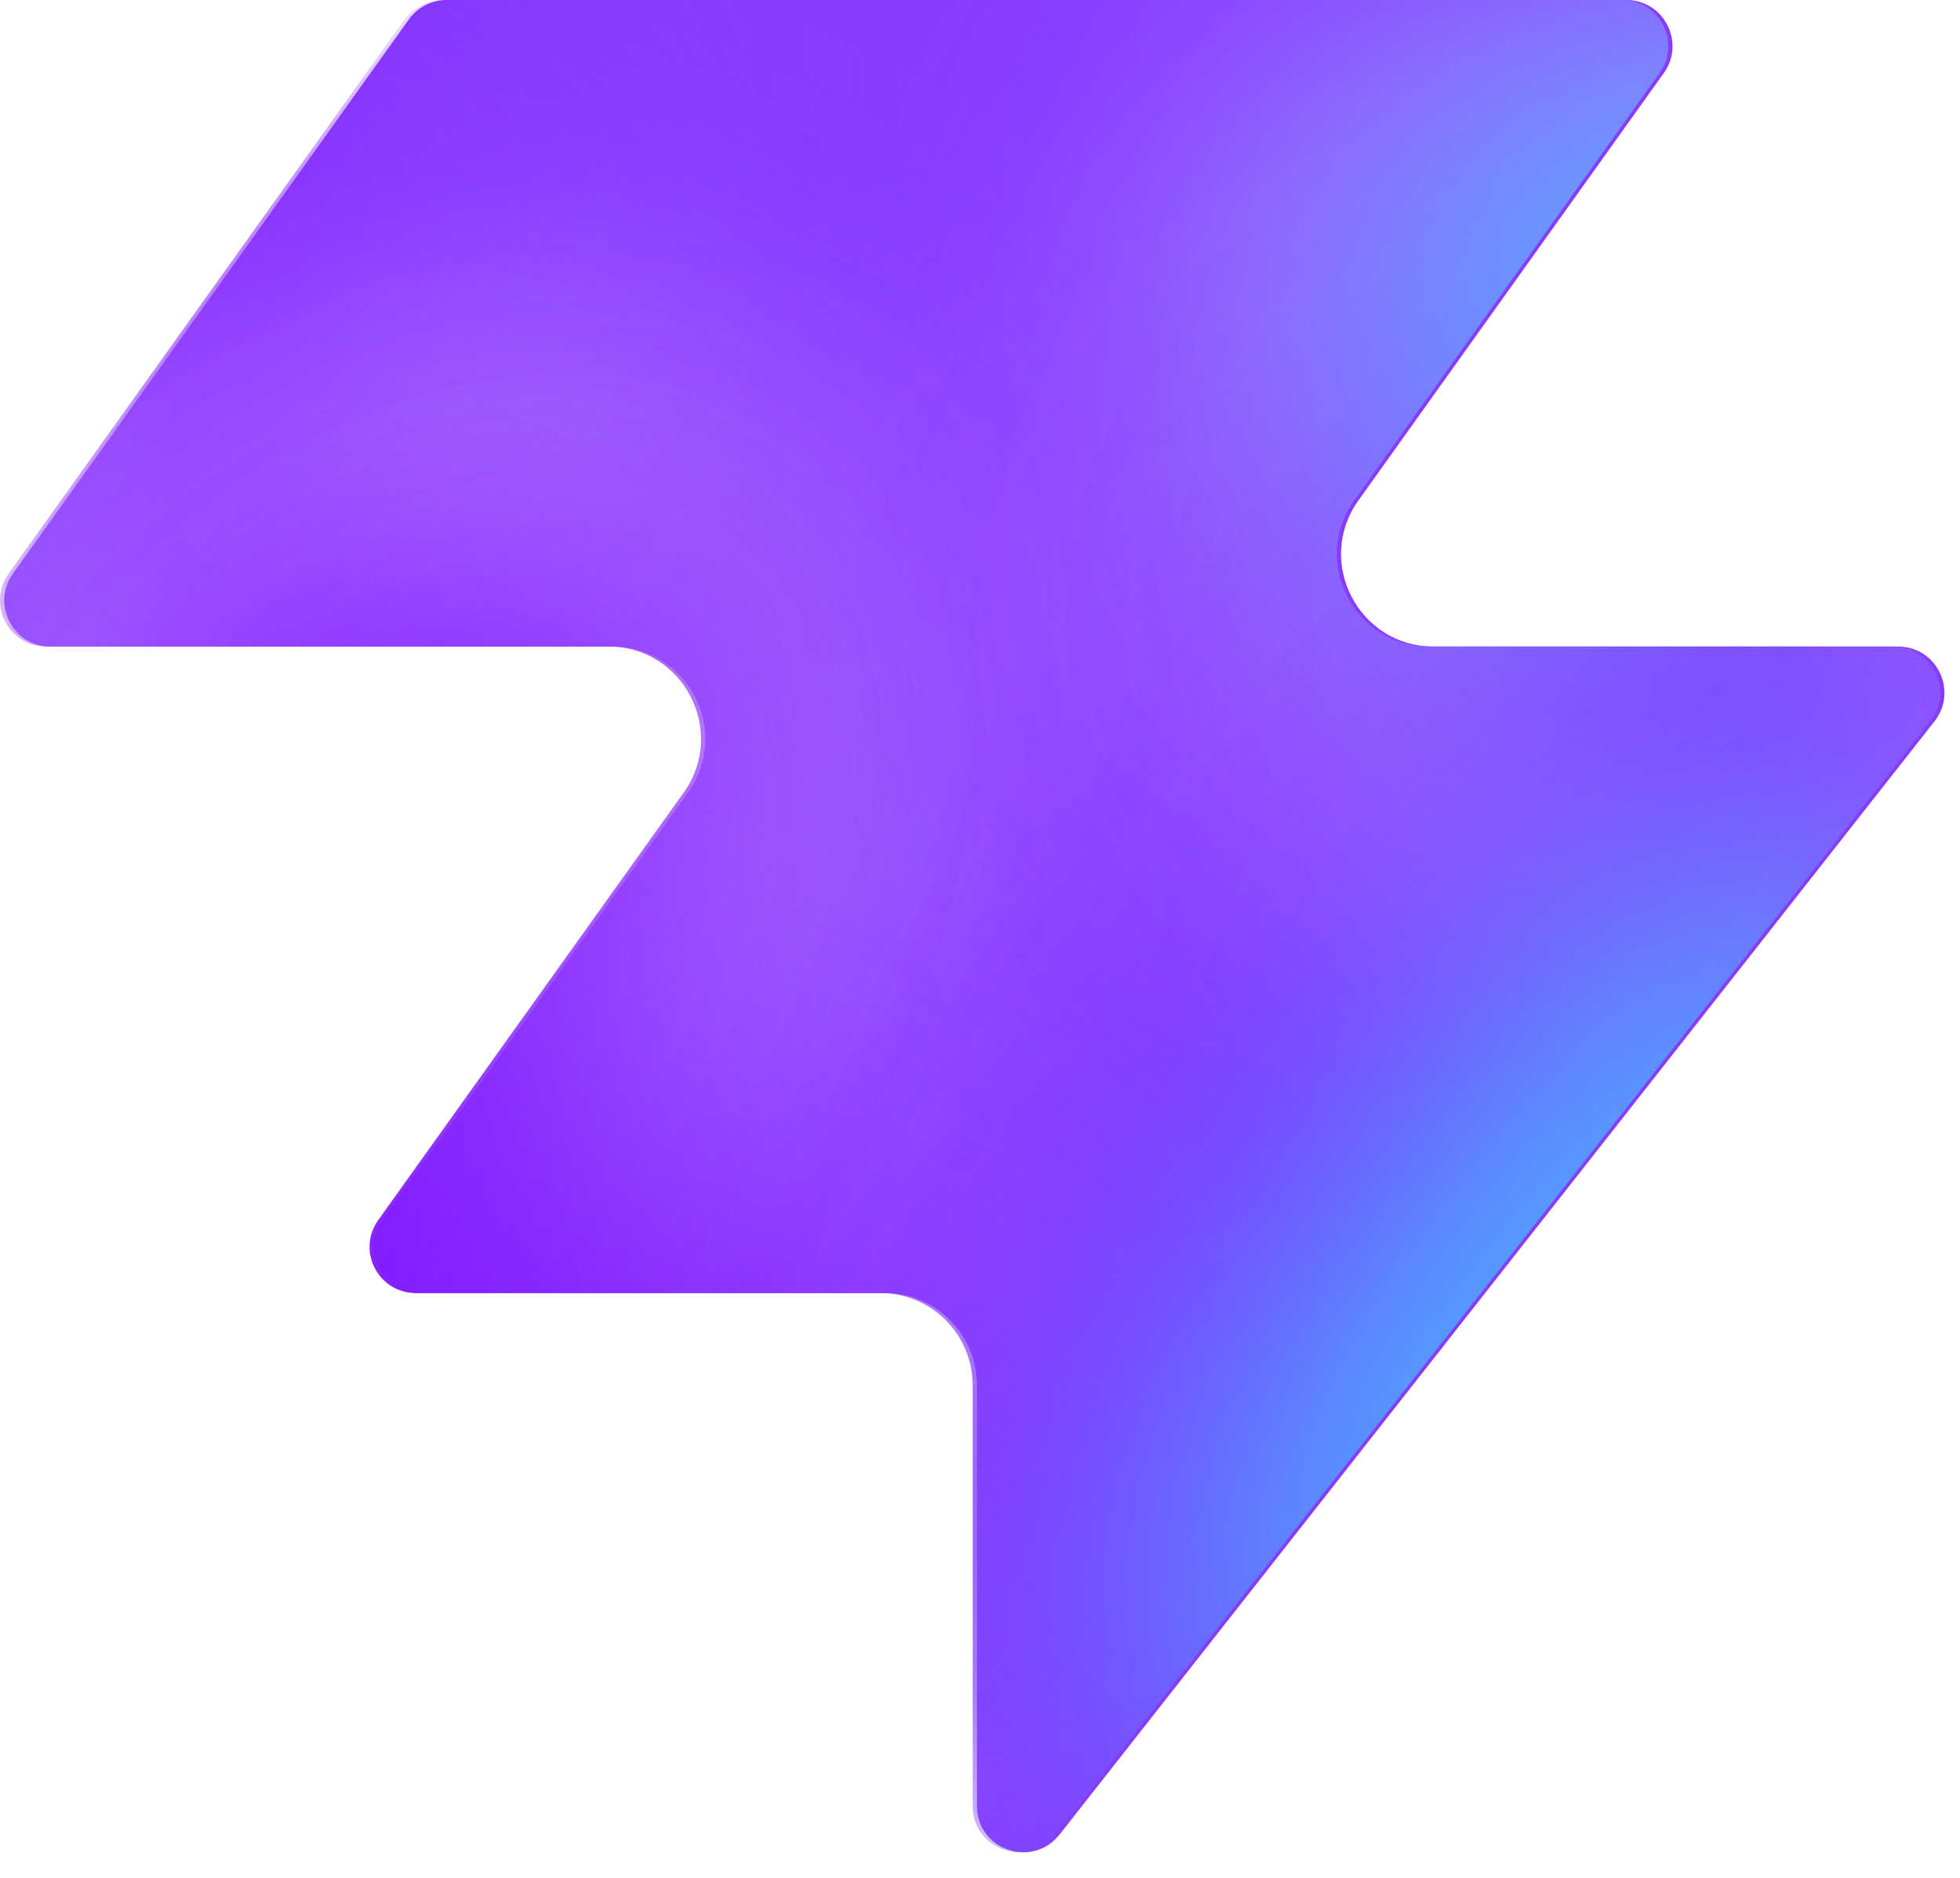
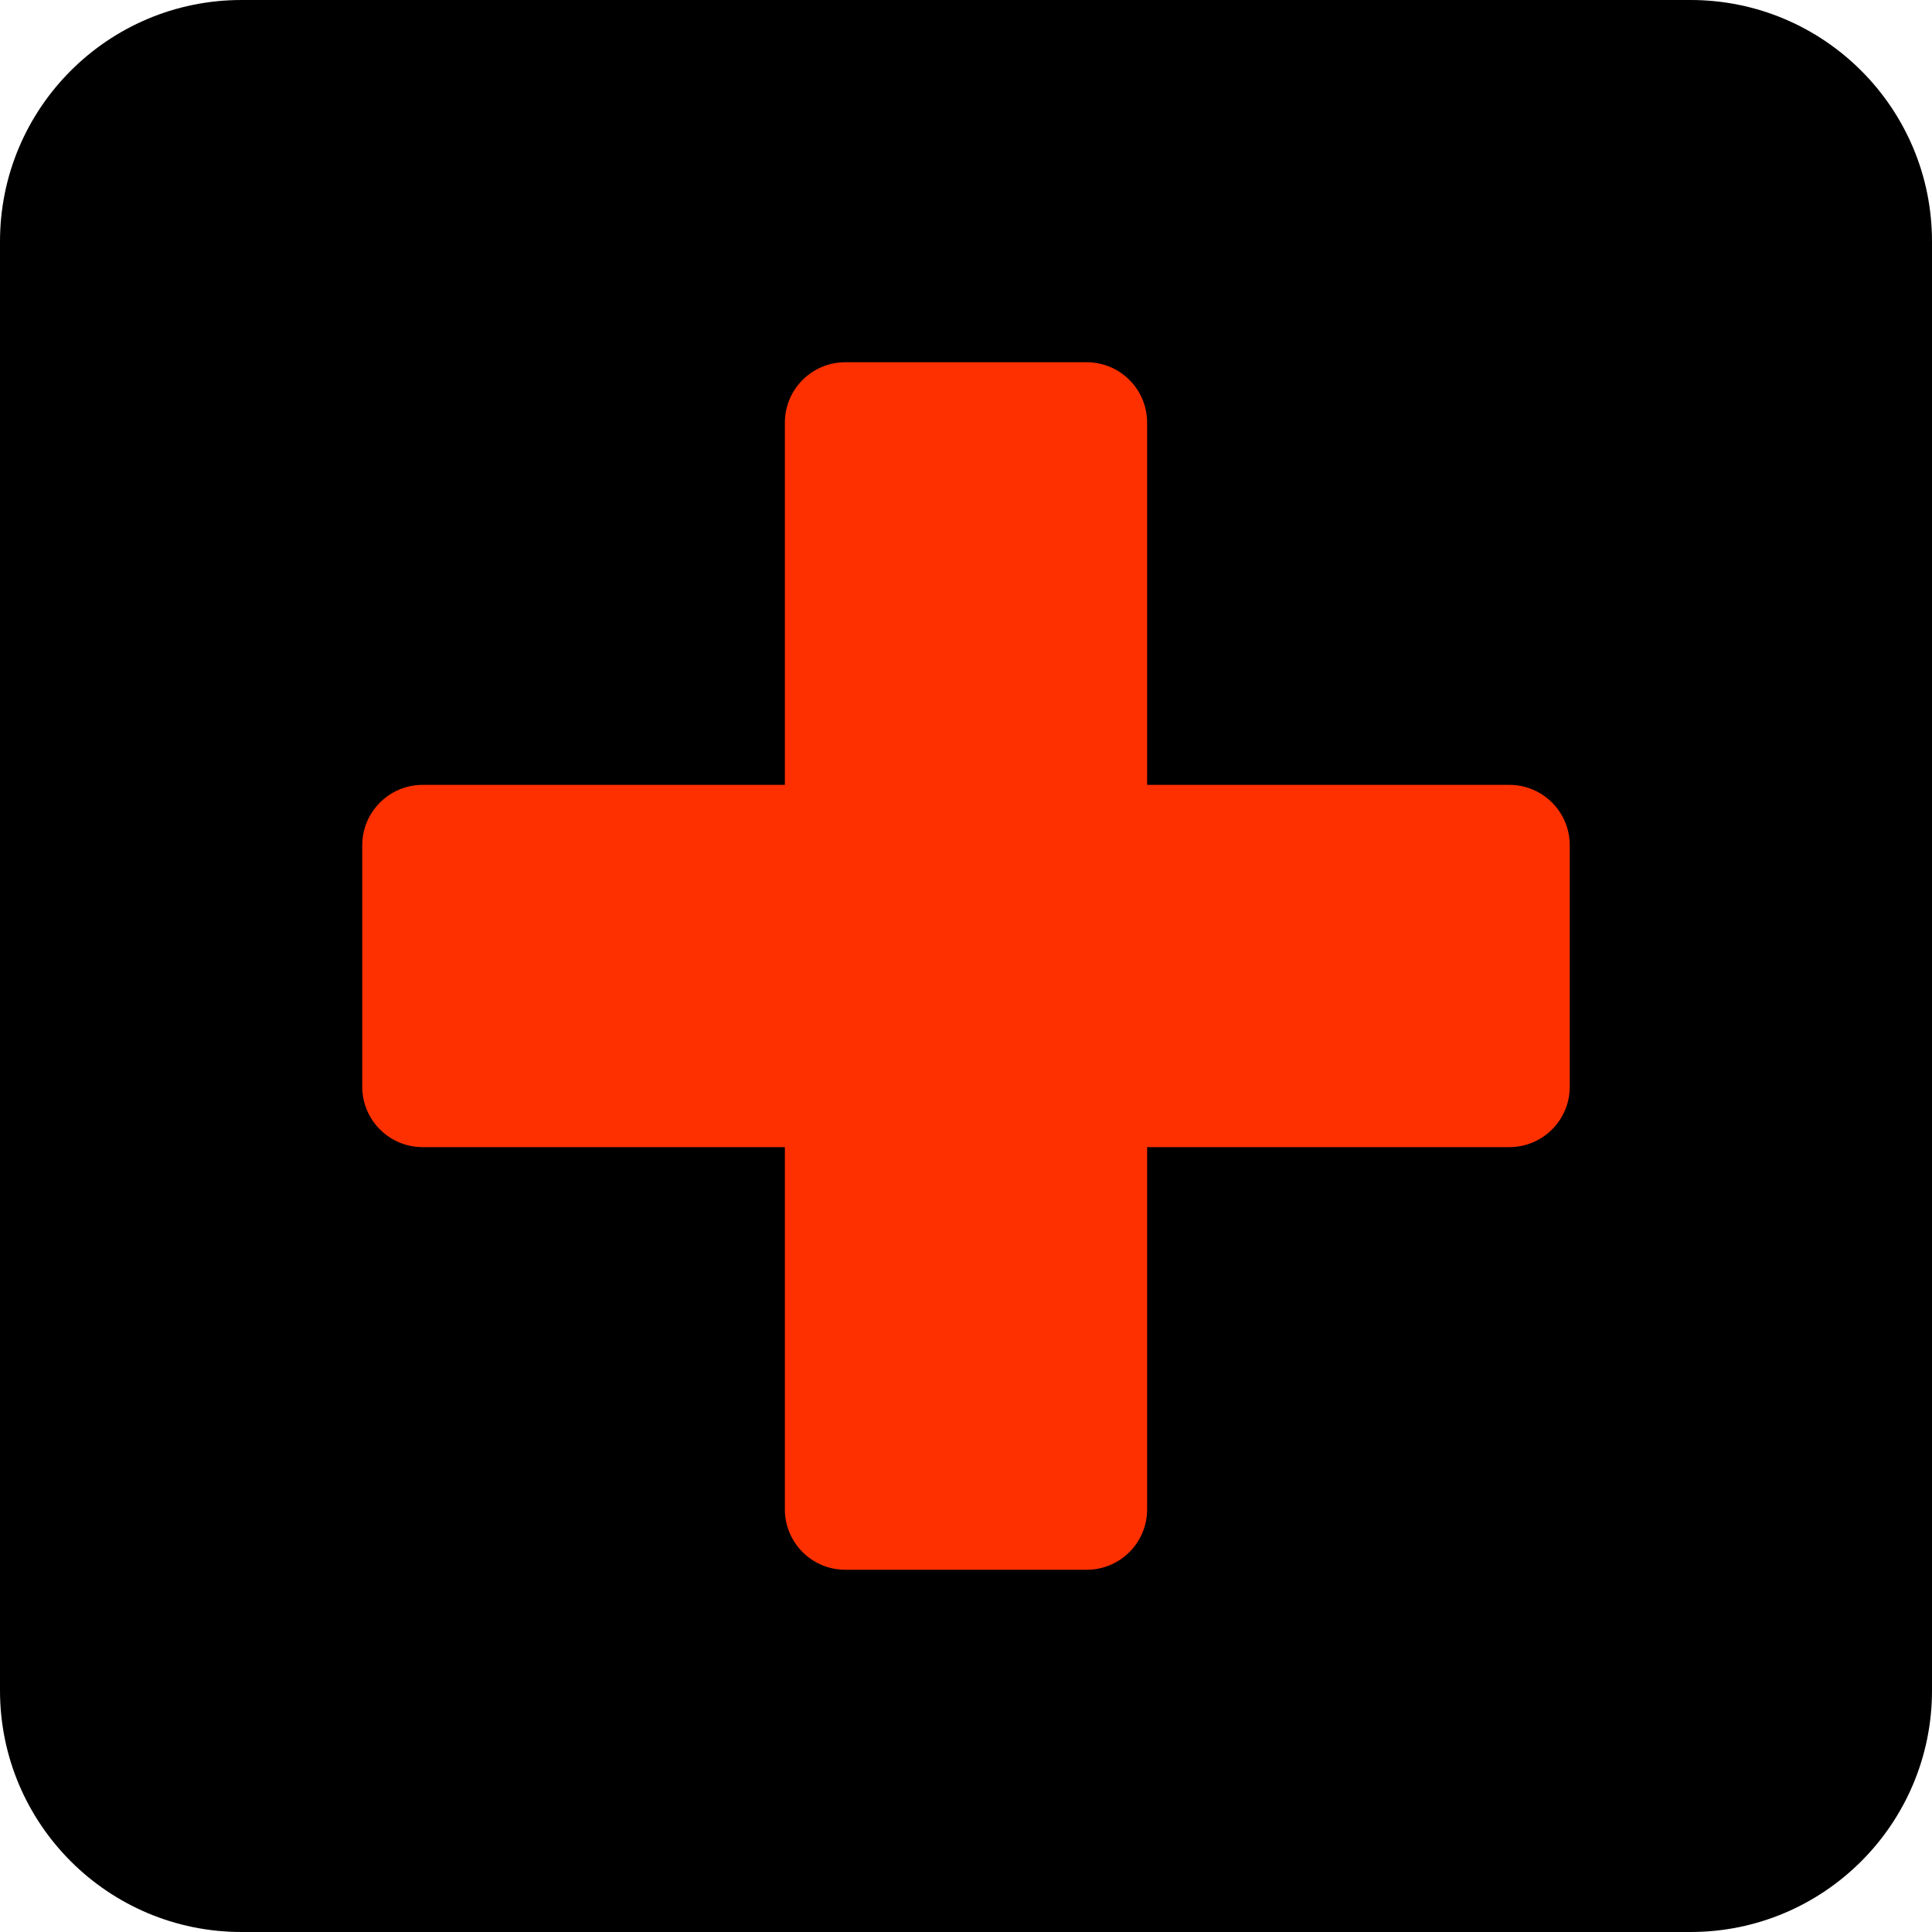
- <svg xmlns="http://www.w3.org/2000/svg" width="48" height="46" fill="none" viewBox="0 0 48 46">
-   <path fill="#863bff" d="M25.946 44.938c-.664.845-2.021.375-2.021-.698V33.937a2.26 2.26 0 0 0-2.262-2.262H10.287c-.92 0-1.456-1.04-.92-1.788l7.48-10.471c1.07-1.497 0-3.578-1.842-3.578H1.237c-.92 0-1.456-1.04-.92-1.788L10.013.474c.214-.297.556-.474.92-.474h28.894c.92 0 1.456 1.04.92 1.788l-7.48 10.471c-1.07 1.498 0 3.579 1.842 3.579h11.377c.943 0 1.473 1.088.89 1.83L25.947 44.94z" style="fill:#863bff;fill:color(display-p3 .525 .23 1);fill-opacity:1" />
-   <mask id="a" width="48" height="46" x="0" y="0" maskUnits="userSpaceOnUse" style="mask-type:alpha">
-     <path fill="#000" d="M25.842 44.938c-.664.844-2.021.375-2.021-.698V33.937a2.26 2.26 0 0 0-2.262-2.262H10.183c-.92 0-1.456-1.04-.92-1.788l7.48-10.471c1.07-1.498 0-3.579-1.842-3.579H1.133c-.92 0-1.456-1.04-.92-1.787L9.91.473c.214-.297.556-.474.92-.474h28.894c.92 0 1.456 1.04.92 1.788l-7.48 10.471c-1.07 1.498 0 3.578 1.842 3.578h11.377c.943 0 1.473 1.088.89 1.832L25.843 44.94z" style="fill:#000;fill-opacity:1" />
-   </mask>
-   <g mask="url(#a)">
-     <g filter="url(#b)">
-       <ellipse cx="5.508" cy="14.704" fill="#ede6ff" rx="5.508" ry="14.704" style="fill:#ede6ff;fill:color(display-p3 .927 .903 1);fill-opacity:1" transform="matrix(.00324 1 1 -.00324 -4.47 31.516)" />
-     </g>
-     <g filter="url(#c)">
-       <ellipse cx="10.399" cy="29.851" fill="#ede6ff" rx="10.399" ry="29.851" style="fill:#ede6ff;fill:color(display-p3 .927 .903 1);fill-opacity:1" transform="matrix(.00324 1 1 -.00324 -39.328 7.883)" />
-     </g>
-     <g filter="url(#d)">
-       <ellipse cx="5.508" cy="30.487" fill="#7e14ff" rx="5.508" ry="30.487" style="fill:#7e14ff;fill:color(display-p3 .492 .077 1);fill-opacity:1" transform="rotate(89.814 -25.913 -14.639)scale(1 -1)" />
-     </g>
-     <g filter="url(#e)">
-       <ellipse cx="5.508" cy="30.599" fill="#7e14ff" rx="5.508" ry="30.599" style="fill:#7e14ff;fill:color(display-p3 .492 .077 1);fill-opacity:1" transform="rotate(89.814 -32.644 -3.334)scale(1 -1)" />
-     </g>
-     <g filter="url(#f)">
-       <ellipse cx="5.508" cy="30.599" fill="#7e14ff" rx="5.508" ry="30.599" style="fill:#7e14ff;fill:color(display-p3 .492 .077 1);fill-opacity:1" transform="matrix(.00324 1 1 -.00324 -34.34 30.47)" />
-     </g>
-     <g filter="url(#g)">
-       <ellipse cx="14.072" cy="22.078" fill="#ede6ff" rx="14.072" ry="22.078" style="fill:#ede6ff;fill:color(display-p3 .927 .903 1);fill-opacity:1" transform="rotate(93.35 24.506 48.493)scale(-1 1)" />
-     </g>
-     <g filter="url(#h)">
-       <ellipse cx="3.47" cy="21.501" fill="#7e14ff" rx="3.47" ry="21.501" style="fill:#7e14ff;fill:color(display-p3 .492 .077 1);fill-opacity:1" transform="rotate(89.009 28.708 47.59)scale(-1 1)" />
-     </g>
-     <g filter="url(#i)">
-       <ellipse cx="3.47" cy="21.501" fill="#7e14ff" rx="3.47" ry="21.501" style="fill:#7e14ff;fill:color(display-p3 .492 .077 1);fill-opacity:1" transform="rotate(89.009 28.708 47.59)scale(-1 1)" />
-     </g>
-     <g filter="url(#j)">
-       <ellipse cx=".387" cy="8.972" fill="#7e14ff" rx="4.407" ry="29.108" style="fill:#7e14ff;fill:color(display-p3 .492 .077 1);fill-opacity:1" transform="rotate(39.51 .387 8.972)" />
-     </g>
-     <g filter="url(#k)">
-       <ellipse cx="47.523" cy="-6.092" fill="#7e14ff" rx="4.407" ry="29.108" style="fill:#7e14ff;fill:color(display-p3 .492 .077 1);fill-opacity:1" transform="rotate(37.892 47.523 -6.092)" />
-     </g>
-     <g filter="url(#l)">
-       <ellipse cx="41.412" cy="6.333" fill="#47bfff" rx="5.971" ry="9.665" style="fill:#47bfff;fill:color(display-p3 .28 .748 1);fill-opacity:1" transform="rotate(37.892 41.412 6.333)" />
-     </g>
-     <g filter="url(#m)">
-       <ellipse cx="-1.879" cy="38.332" fill="#7e14ff" rx="4.407" ry="29.108" style="fill:#7e14ff;fill:color(display-p3 .492 .077 1);fill-opacity:1" transform="rotate(37.892 -1.88 38.332)" />
-     </g>
-     <g filter="url(#n)">
-       <ellipse cx="-1.879" cy="38.332" fill="#7e14ff" rx="4.407" ry="29.108" style="fill:#7e14ff;fill:color(display-p3 .492 .077 1);fill-opacity:1" transform="rotate(37.892 -1.88 38.332)" />
-     </g>
-     <g filter="url(#o)">
-       <ellipse cx="35.651" cy="29.907" fill="#7e14ff" rx="4.407" ry="29.108" style="fill:#7e14ff;fill:color(display-p3 .492 .077 1);fill-opacity:1" transform="rotate(37.892 35.651 29.907)" />
-     </g>
-     <g filter="url(#p)">
-       <ellipse cx="38.418" cy="32.4" fill="#47bfff" rx="5.971" ry="15.297" style="fill:#47bfff;fill:color(display-p3 .28 .748 1);fill-opacity:1" transform="rotate(37.892 38.418 32.4)" />
-     </g>
-   </g>
-   <defs>
-     <filter id="b" width="60.045" height="41.654" x="-19.77" y="16.149" color-interpolation-filters="sRGB" filterUnits="userSpaceOnUse">
-       <feFlood flood-opacity="0" result="BackgroundImageFix" />
-       <feBlend in="SourceGraphic" in2="BackgroundImageFix" result="shape" />
-       <feGaussianBlur result="effect1_foregroundBlur_2002_17158" stdDeviation="7.659" />
-     </filter>
-     <filter id="c" width="90.34" height="51.437" x="-54.613" y="-7.533" color-interpolation-filters="sRGB" filterUnits="userSpaceOnUse">
-       <feFlood flood-opacity="0" result="BackgroundImageFix" />
-       <feBlend in="SourceGraphic" in2="BackgroundImageFix" result="shape" />
-       <feGaussianBlur result="effect1_foregroundBlur_2002_17158" stdDeviation="7.659" />
-     </filter>
-     <filter id="d" width="79.355" height="29.4" x="-49.64" y="2.03" color-interpolation-filters="sRGB" filterUnits="userSpaceOnUse">
-       <feFlood flood-opacity="0" result="BackgroundImageFix" />
-       <feBlend in="SourceGraphic" in2="BackgroundImageFix" result="shape" />
-       <feGaussianBlur result="effect1_foregroundBlur_2002_17158" stdDeviation="4.596" />
-     </filter>
-     <filter id="e" width="79.579" height="29.4" x="-45.045" y="20.029" color-interpolation-filters="sRGB" filterUnits="userSpaceOnUse">
-       <feFlood flood-opacity="0" result="BackgroundImageFix" />
-       <feBlend in="SourceGraphic" in2="BackgroundImageFix" result="shape" />
-       <feGaussianBlur result="effect1_foregroundBlur_2002_17158" stdDeviation="4.596" />
-     </filter>
-     <filter id="f" width="79.579" height="29.4" x="-43.513" y="21.178" color-interpolation-filters="sRGB" filterUnits="userSpaceOnUse">
-       <feFlood flood-opacity="0" result="BackgroundImageFix" />
-       <feBlend in="SourceGraphic" in2="BackgroundImageFix" result="shape" />
-       <feGaussianBlur result="effect1_foregroundBlur_2002_17158" stdDeviation="4.596" />
-     </filter>
-     <filter id="g" width="74.749" height="58.852" x="15.756" y="-17.901" color-interpolation-filters="sRGB" filterUnits="userSpaceOnUse">
-       <feFlood flood-opacity="0" result="BackgroundImageFix" />
-       <feBlend in="SourceGraphic" in2="BackgroundImageFix" result="shape" />
-       <feGaussianBlur result="effect1_foregroundBlur_2002_17158" stdDeviation="7.659" />
-     </filter>
-     <filter id="h" width="61.377" height="25.362" x="23.548" y="2.284" color-interpolation-filters="sRGB" filterUnits="userSpaceOnUse">
-       <feFlood flood-opacity="0" result="BackgroundImageFix" />
-       <feBlend in="SourceGraphic" in2="BackgroundImageFix" result="shape" />
-       <feGaussianBlur result="effect1_foregroundBlur_2002_17158" stdDeviation="4.596" />
-     </filter>
-     <filter id="i" width="61.377" height="25.362" x="23.548" y="2.284" color-interpolation-filters="sRGB" filterUnits="userSpaceOnUse">
-       <feFlood flood-opacity="0" result="BackgroundImageFix" />
-       <feBlend in="SourceGraphic" in2="BackgroundImageFix" result="shape" />
-       <feGaussianBlur result="effect1_foregroundBlur_2002_17158" stdDeviation="4.596" />
-     </filter>
-     <filter id="j" width="56.045" height="63.649" x="-27.636" y="-22.853" color-interpolation-filters="sRGB" filterUnits="userSpaceOnUse">
-       <feFlood flood-opacity="0" result="BackgroundImageFix" />
-       <feBlend in="SourceGraphic" in2="BackgroundImageFix" result="shape" />
-       <feGaussianBlur result="effect1_foregroundBlur_2002_17158" stdDeviation="4.596" />
-     </filter>
-     <filter id="k" width="54.814" height="64.646" x="20.116" y="-38.415" color-interpolation-filters="sRGB" filterUnits="userSpaceOnUse">
-       <feFlood flood-opacity="0" result="BackgroundImageFix" />
-       <feBlend in="SourceGraphic" in2="BackgroundImageFix" result="shape" />
-       <feGaussianBlur result="effect1_foregroundBlur_2002_17158" stdDeviation="4.596" />
-     </filter>
-     <filter id="l" width="33.541" height="35.313" x="24.641" y="-11.323" color-interpolation-filters="sRGB" filterUnits="userSpaceOnUse">
-       <feFlood flood-opacity="0" result="BackgroundImageFix" />
-       <feBlend in="SourceGraphic" in2="BackgroundImageFix" result="shape" />
-       <feGaussianBlur result="effect1_foregroundBlur_2002_17158" stdDeviation="4.596" />
-     </filter>
-     <filter id="m" width="54.814" height="64.646" x="-29.286" y="6.009" color-interpolation-filters="sRGB" filterUnits="userSpaceOnUse">
-       <feFlood flood-opacity="0" result="BackgroundImageFix" />
-       <feBlend in="SourceGraphic" in2="BackgroundImageFix" result="shape" />
-       <feGaussianBlur result="effect1_foregroundBlur_2002_17158" stdDeviation="4.596" />
-     </filter>
-     <filter id="n" width="54.814" height="64.646" x="-29.286" y="6.009" color-interpolation-filters="sRGB" filterUnits="userSpaceOnUse">
-       <feFlood flood-opacity="0" result="BackgroundImageFix" />
-       <feBlend in="SourceGraphic" in2="BackgroundImageFix" result="shape" />
-       <feGaussianBlur result="effect1_foregroundBlur_2002_17158" stdDeviation="4.596" />
-     </filter>
-     <filter id="o" width="54.814" height="64.646" x="8.244" y="-2.416" color-interpolation-filters="sRGB" filterUnits="userSpaceOnUse">
-       <feFlood flood-opacity="0" result="BackgroundImageFix" />
-       <feBlend in="SourceGraphic" in2="BackgroundImageFix" result="shape" />
-       <feGaussianBlur result="effect1_foregroundBlur_2002_17158" stdDeviation="4.596" />
-     </filter>
-     <filter id="p" width="39.409" height="43.623" x="18.713" y="10.588" color-interpolation-filters="sRGB" filterUnits="userSpaceOnUse">
-       <feFlood flood-opacity="0" result="BackgroundImageFix" />
-       <feBlend in="SourceGraphic" in2="BackgroundImageFix" result="shape" />
-       <feGaussianBlur result="effect1_foregroundBlur_2002_17158" stdDeviation="4.596" />
-     </filter>
-   </defs>
+ <svg xmlns="http://www.w3.org/2000/svg" viewBox="0 0 32 32" width="32" height="32">
+   <rect width="32" height="32" rx="4" fill="#000000" />
+   <rect x="13" y="6" width="6" height="20" rx="1" fill="#FF3000" />
+   <rect x="6" y="13" width="20" height="6" rx="1" fill="#FF3000" />
</svg>
